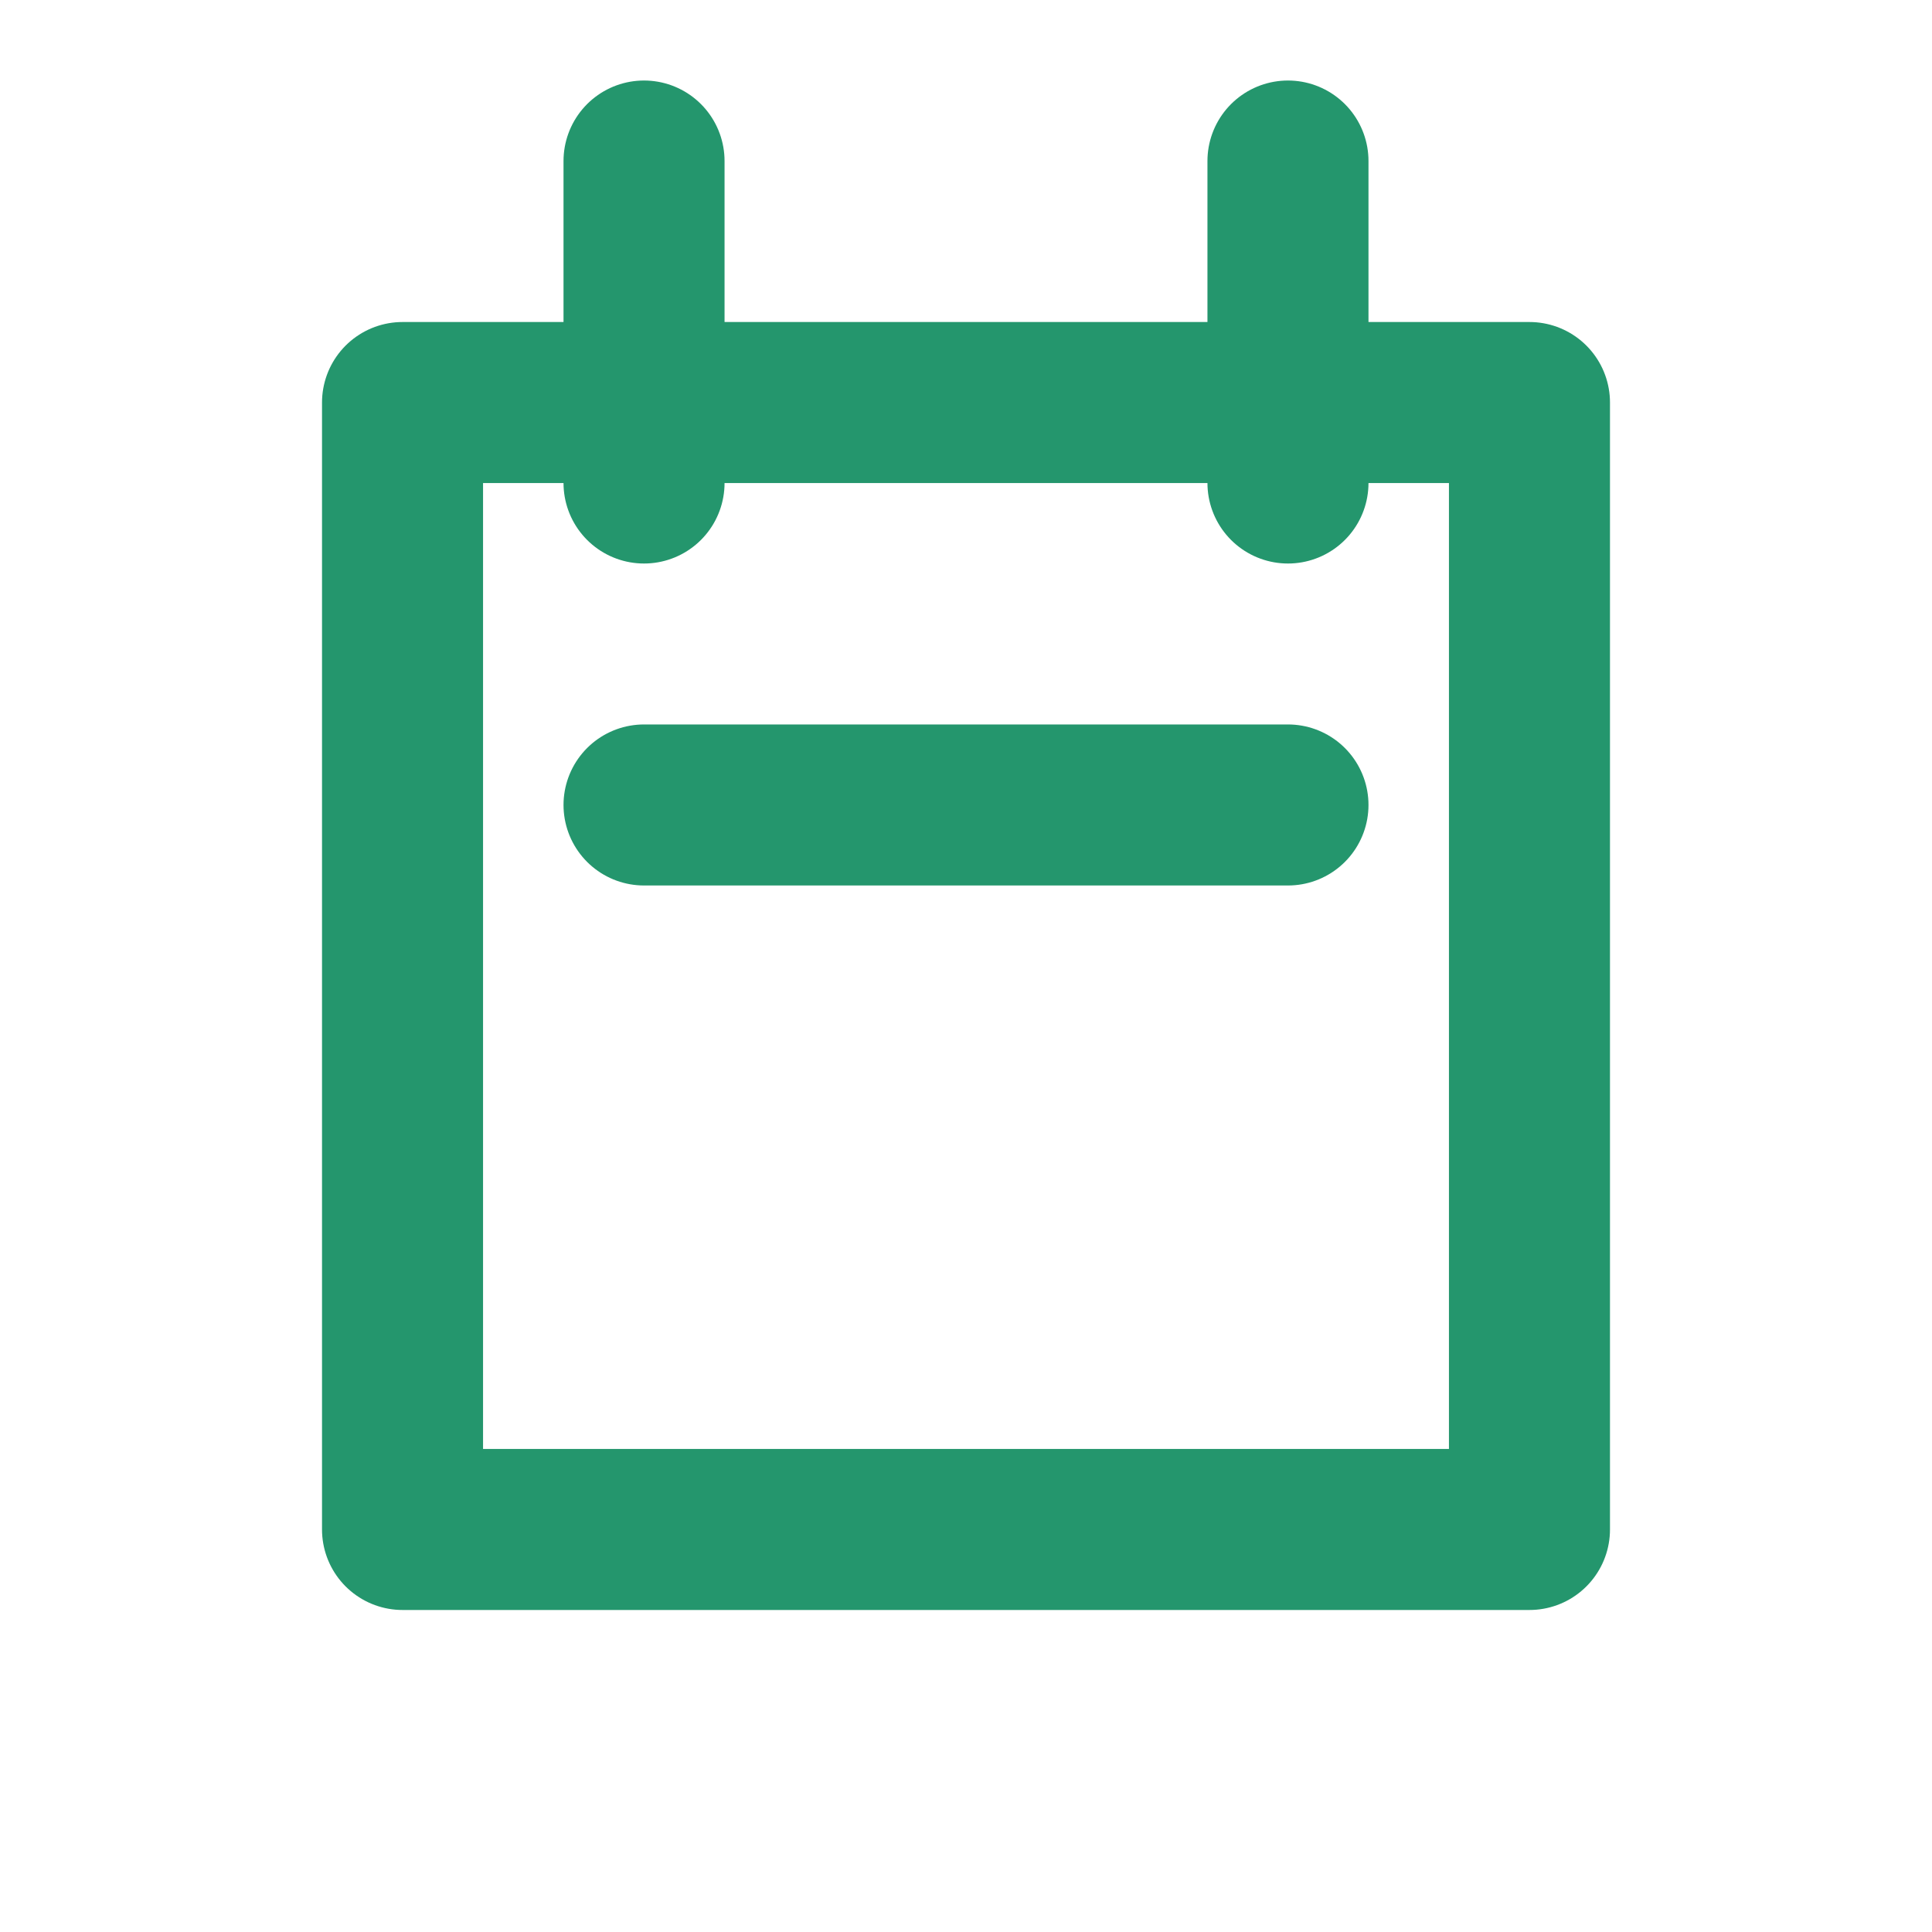
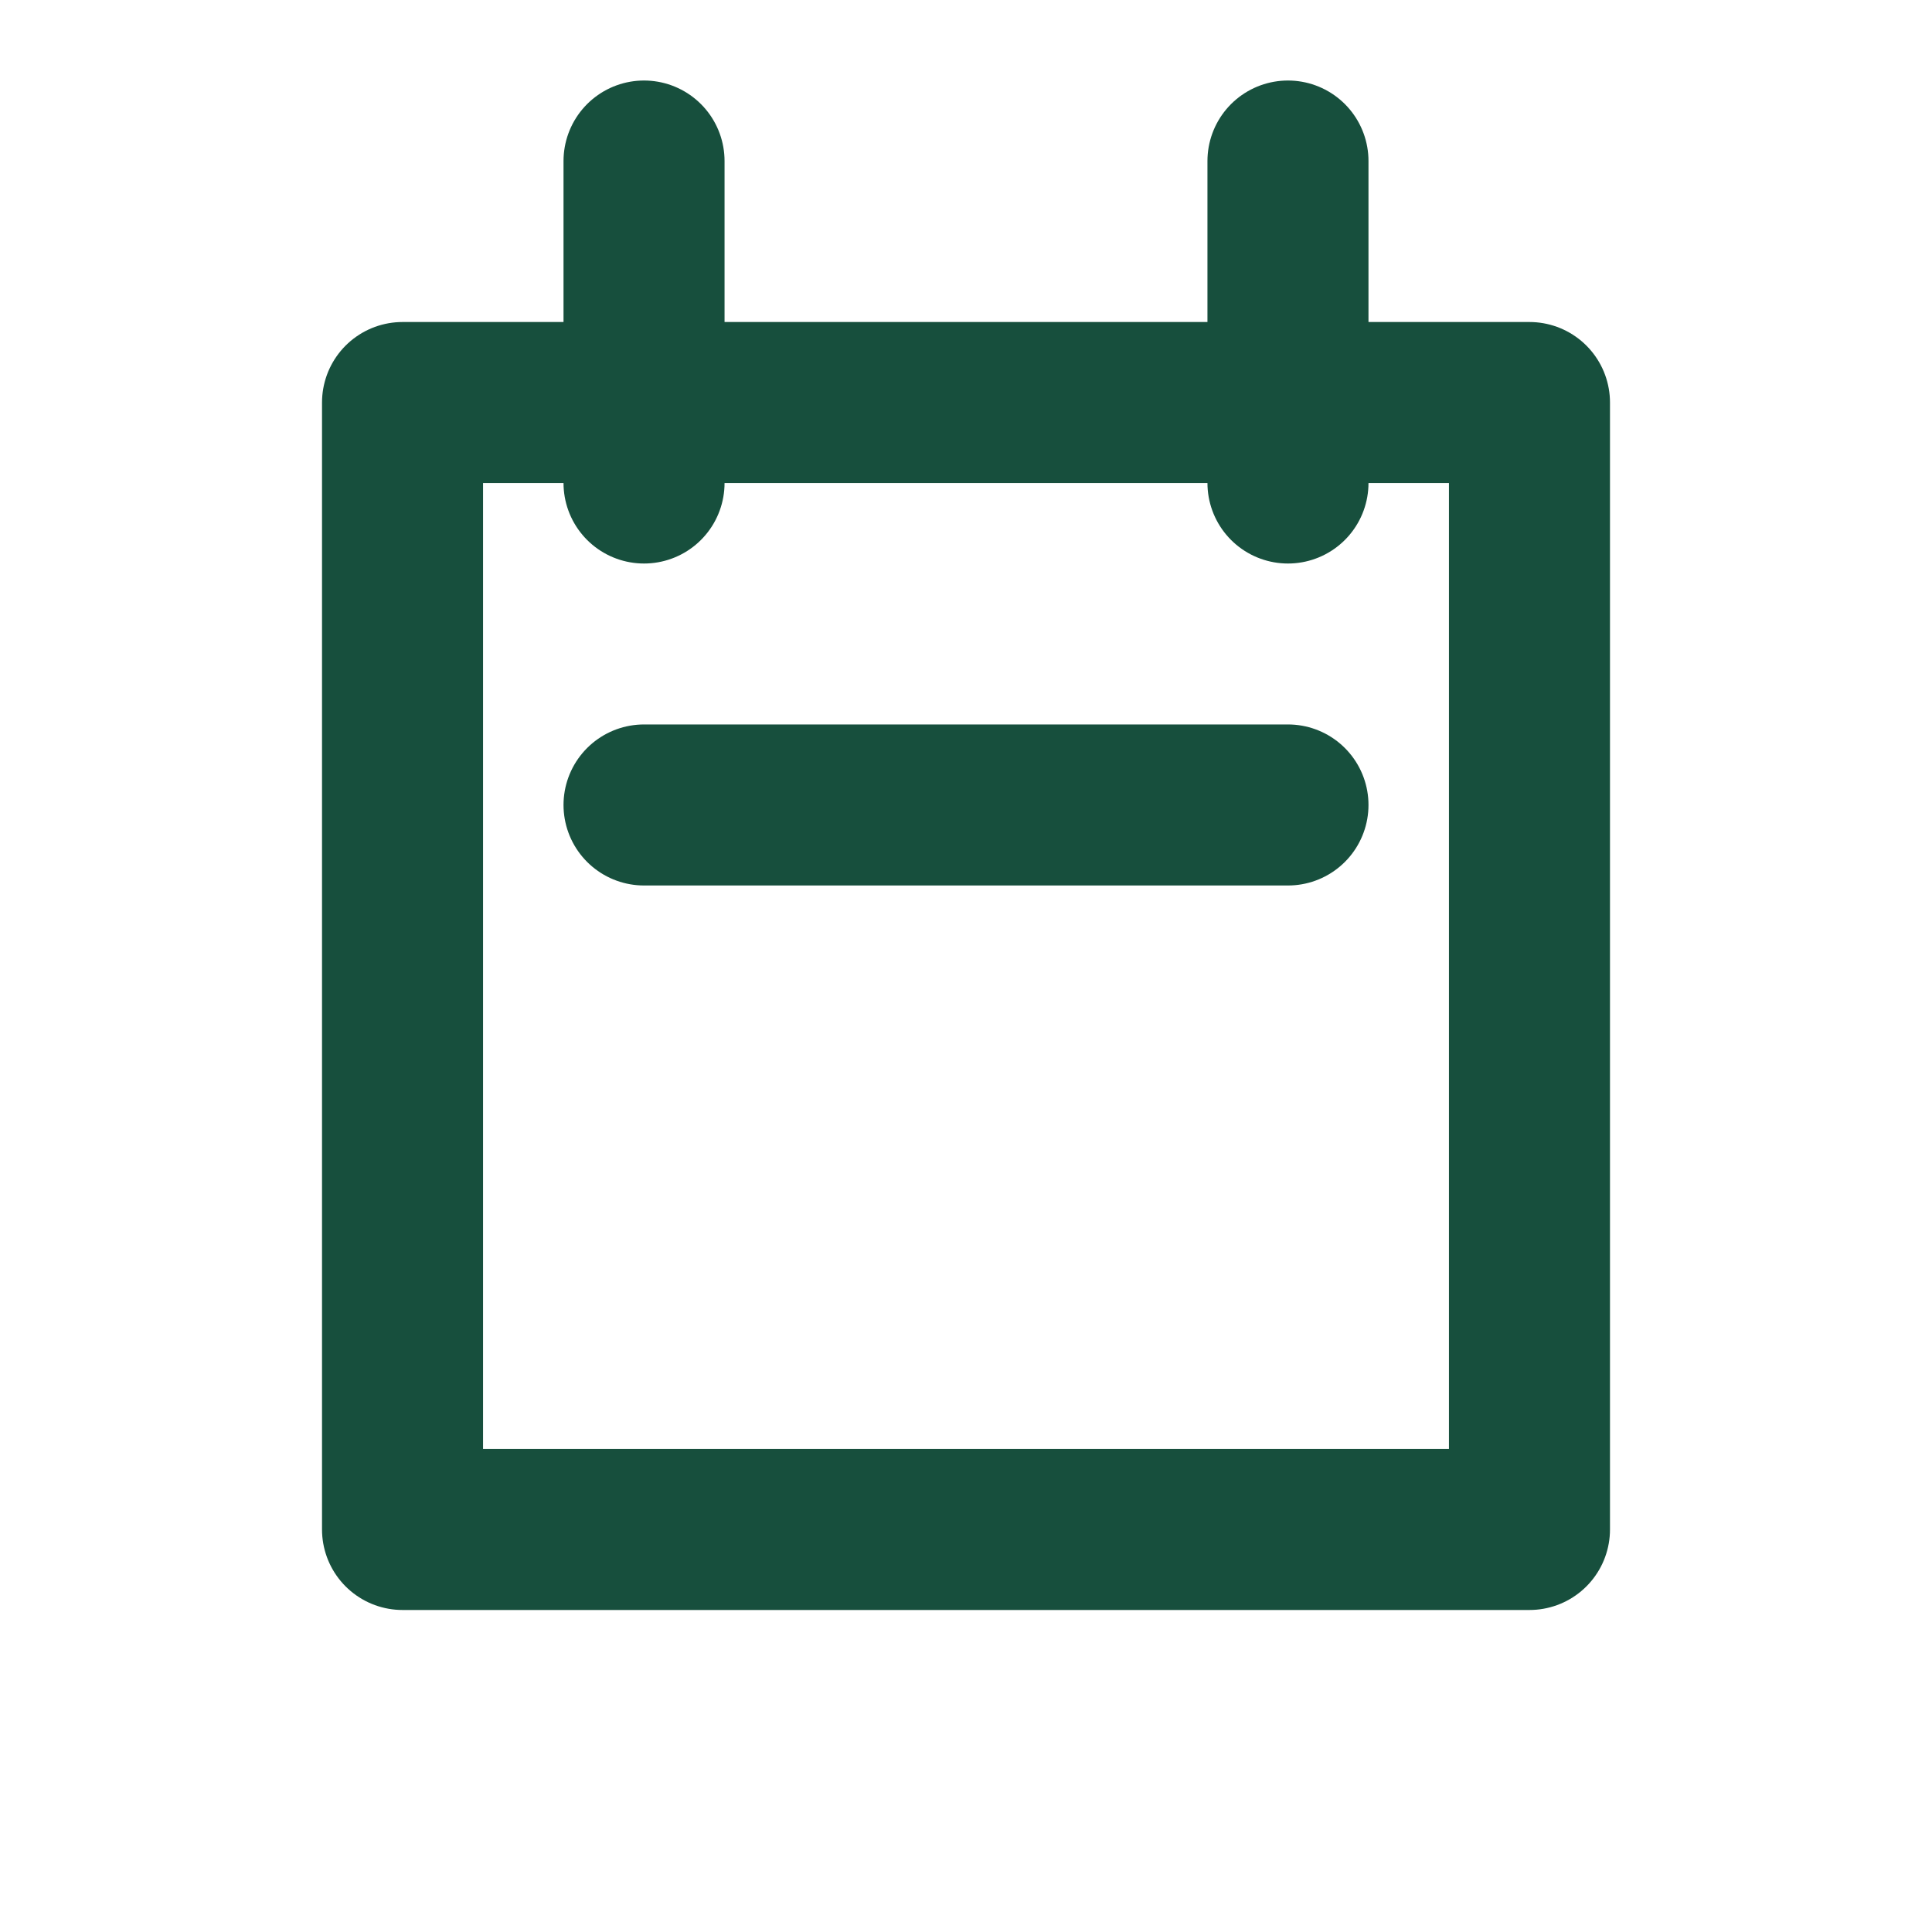
<svg xmlns="http://www.w3.org/2000/svg" preserveAspectRatio="none" overflow="visible" style="display: block;" width="20" height="20" viewBox="0 0 20 20" fill="none">
  <g id="Frame">
-     <path id="Vector" d="M6.667 1.667V5M13.333 1.667V5M6.667 8.333H13.333M4.167 4.167H15.833V15.833H4.167V4.167Z" stroke="#24966D" stroke-width="1.667" stroke-linecap="round" stroke-linejoin="round" />
+     <path id="Vector" d="M6.667 1.667V5M13.333 1.667V5M6.667 8.333H13.333M4.167 4.167H15.833V15.833H4.167V4.167Z" stroke="#174F3D" stroke-width="1.667" stroke-linecap="round" stroke-linejoin="round" />
  </g>
</svg>
